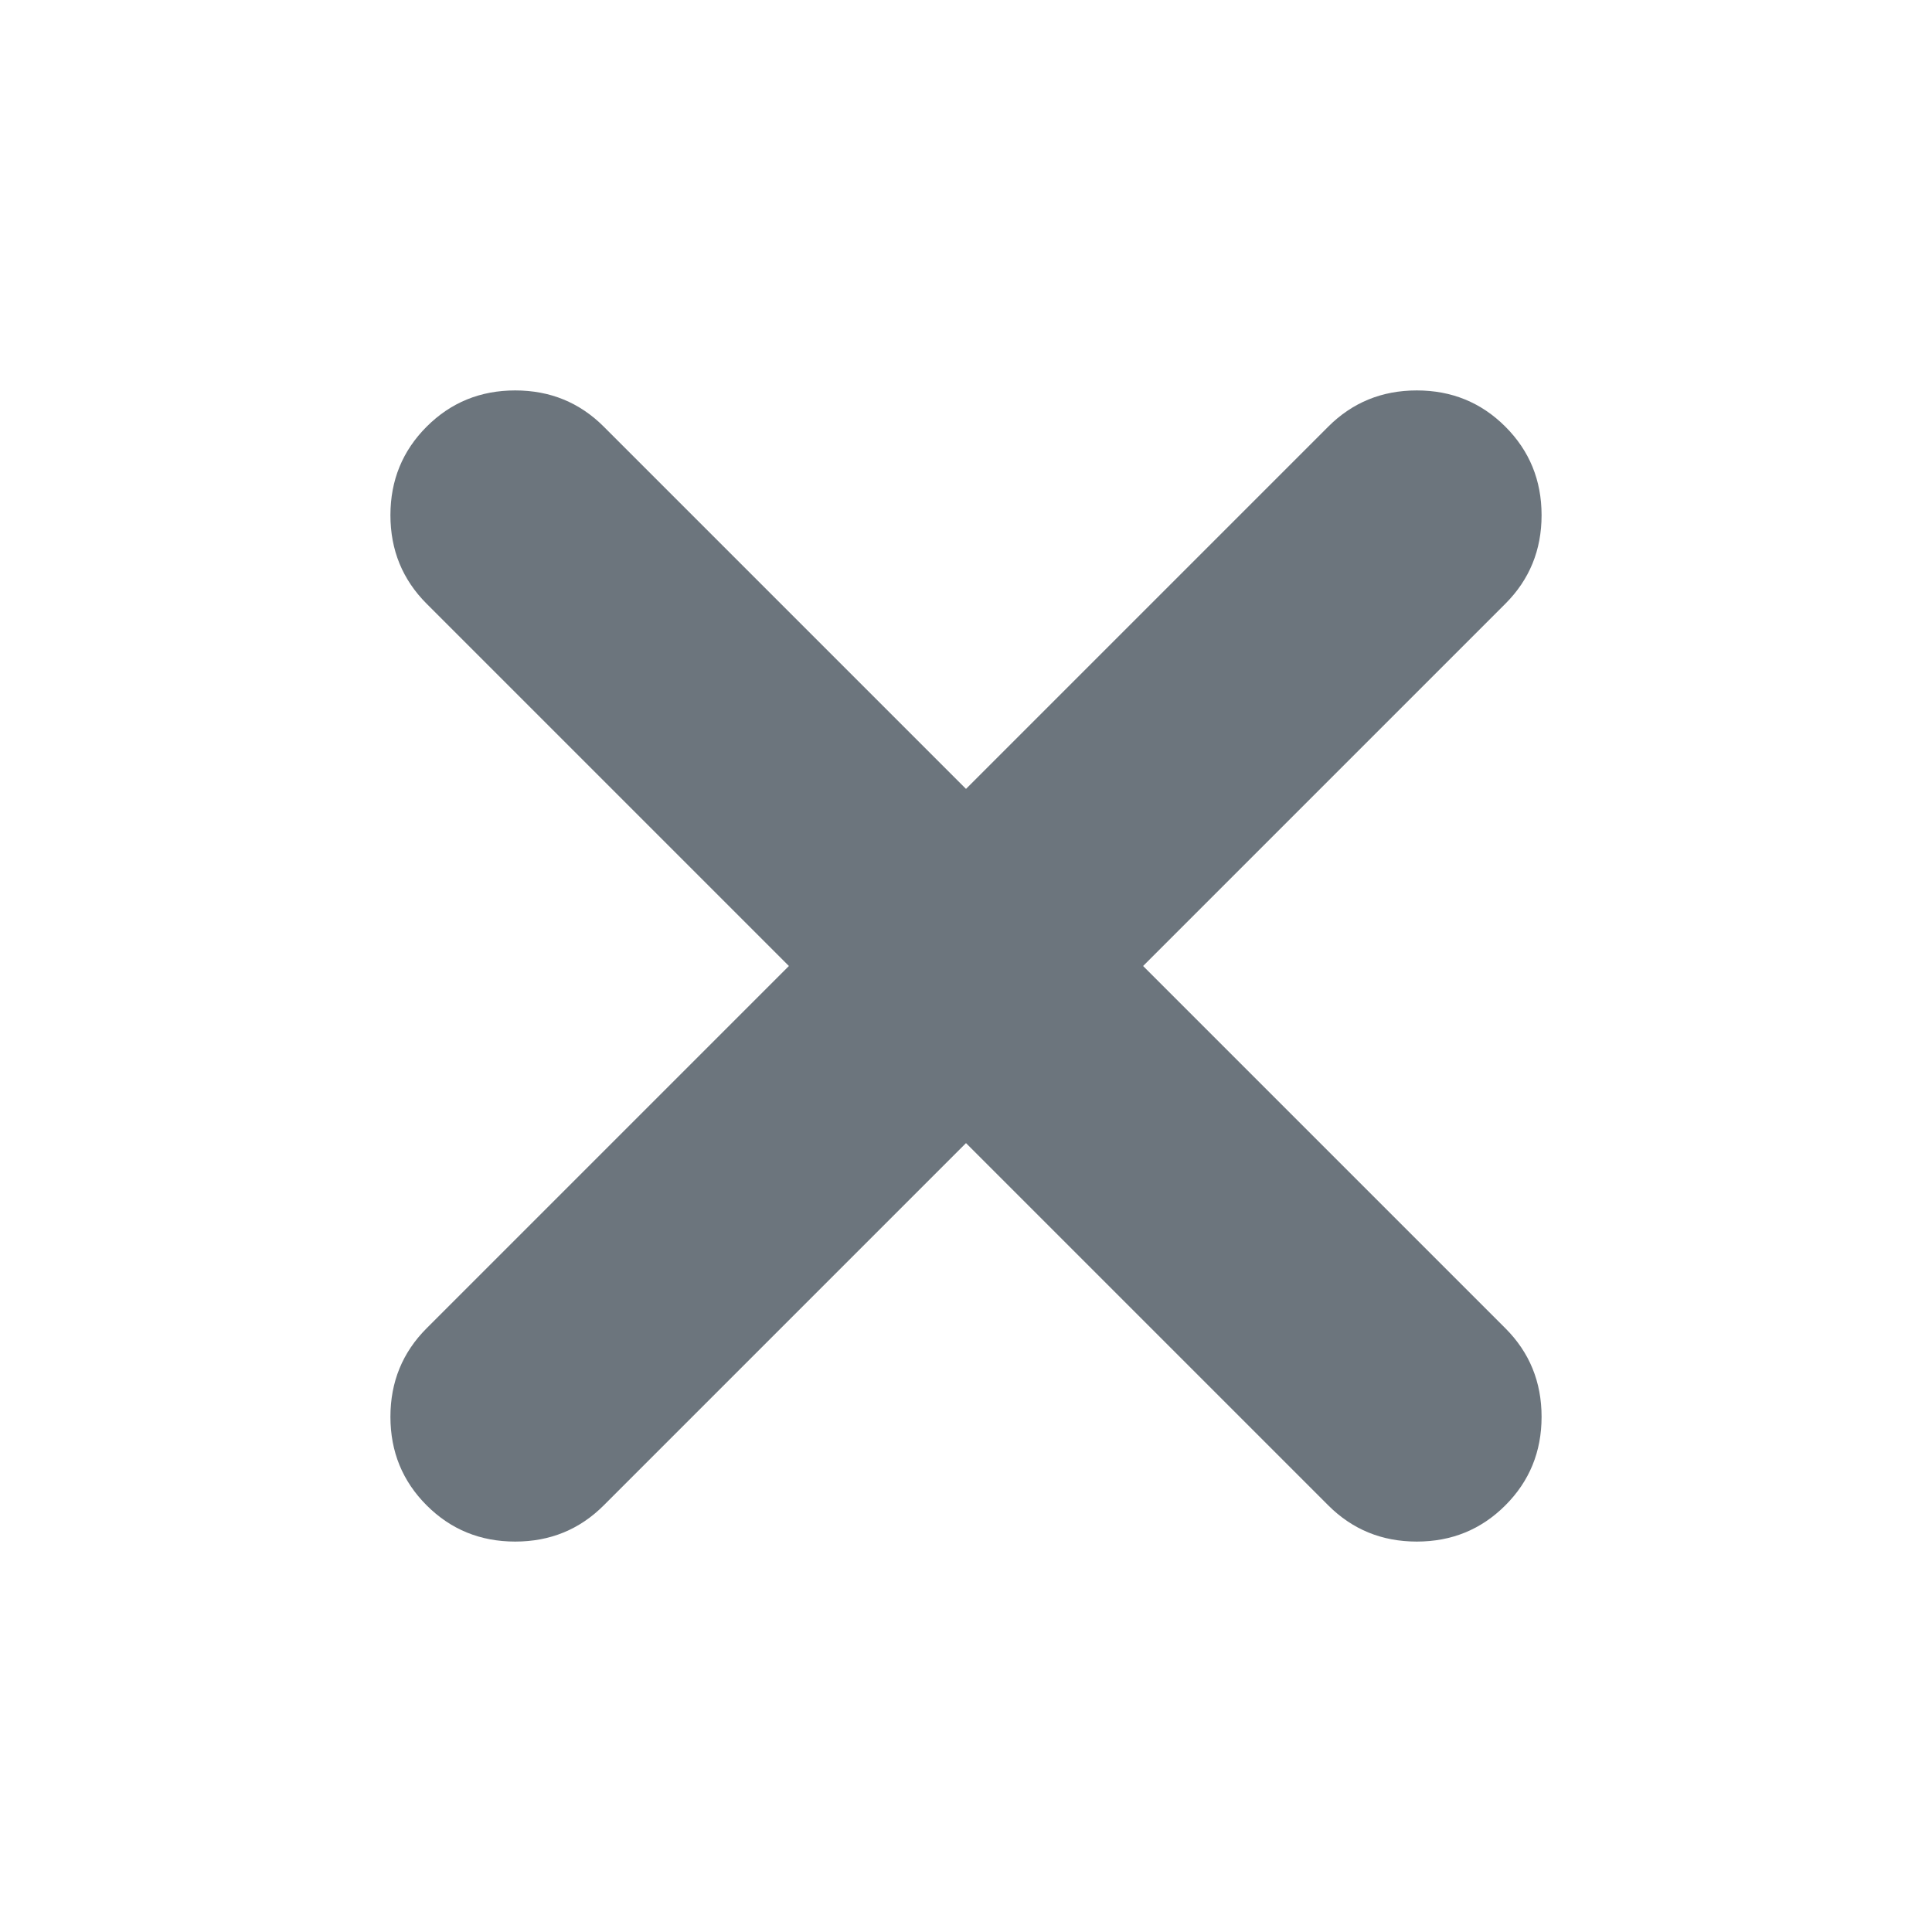
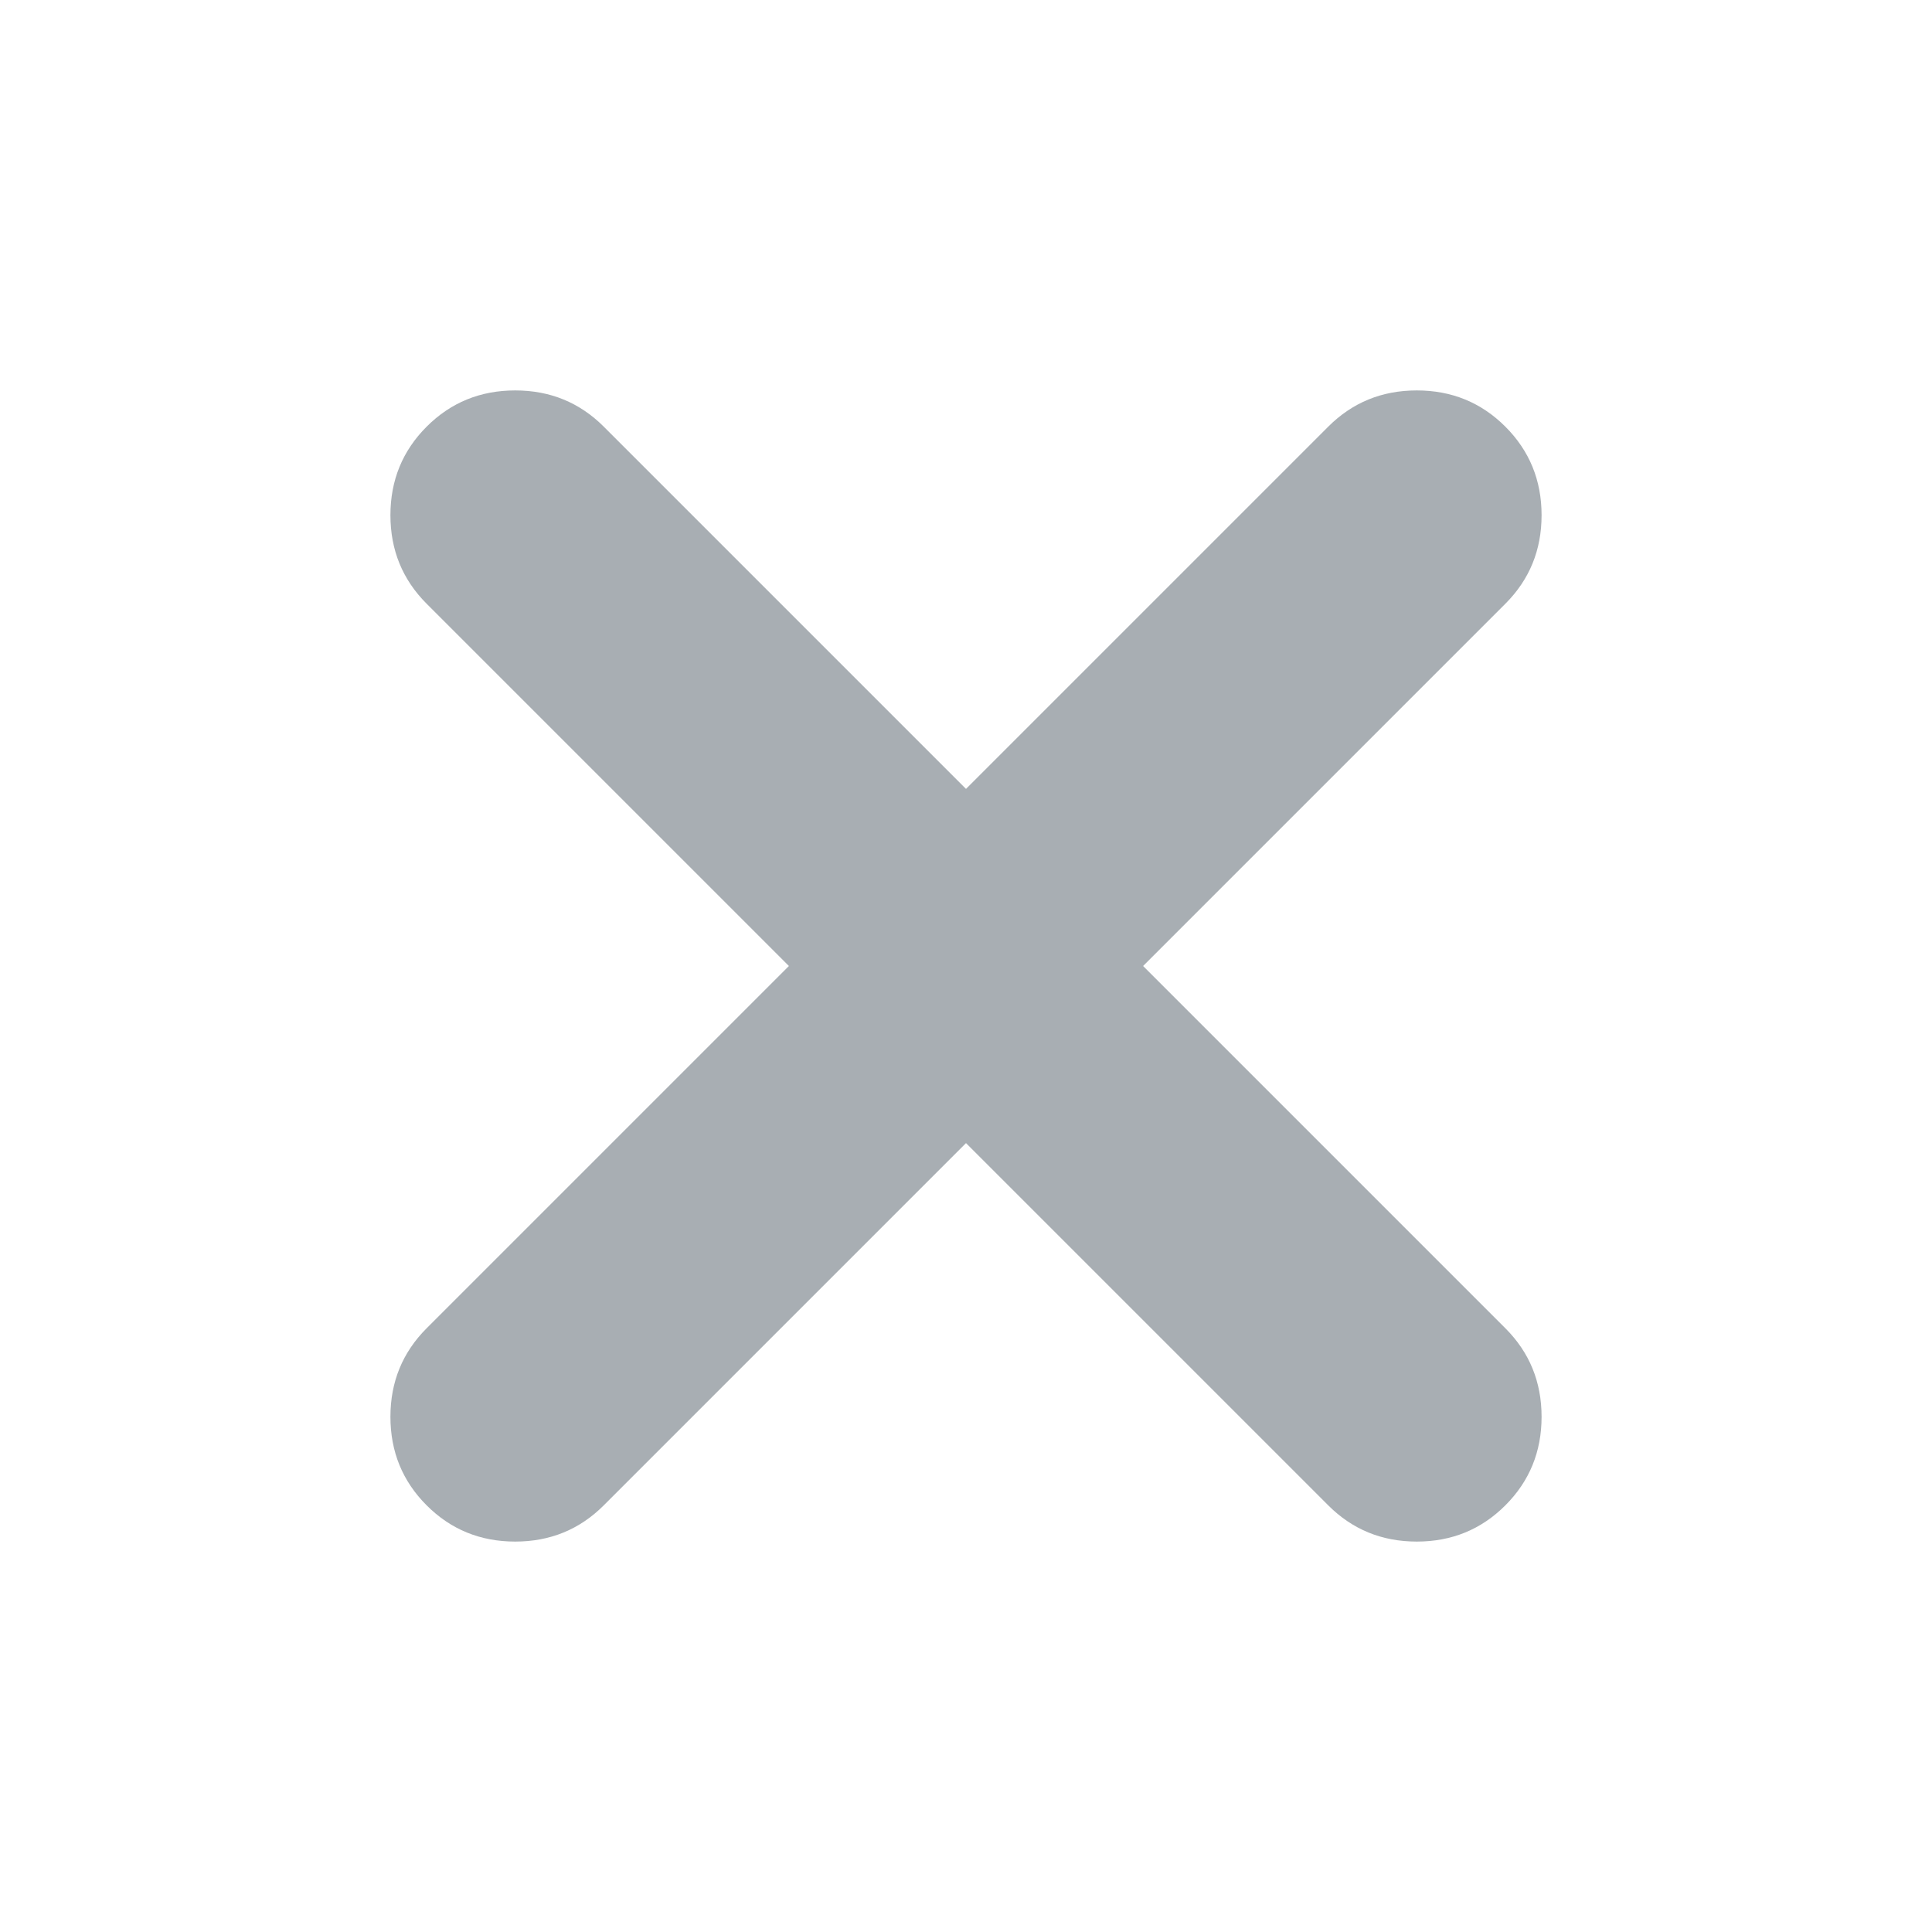
- <svg xmlns="http://www.w3.org/2000/svg" height="24" viewBox="0 -960 960 960" width="24" fill="#6c757d">
+ <svg xmlns="http://www.w3.org/2000/svg" height="24" viewBox="0 -960 960 960" width="24" fill="#a8aeb3">
  <path d="M480-392 300-212q-18 18-44 18t-44-18q-18-18-18-44t18-44l180-180-180-180q-18-18-18-44t18-44q18-18 44-18t44 18l180 180 180-180q18-18 44-18t44 18q18 18 18 44t-18 44L568-480l180 180q18 18 18 44t-18 44q-18 18-44 18t-44-18L480-392Z" />
</svg>
